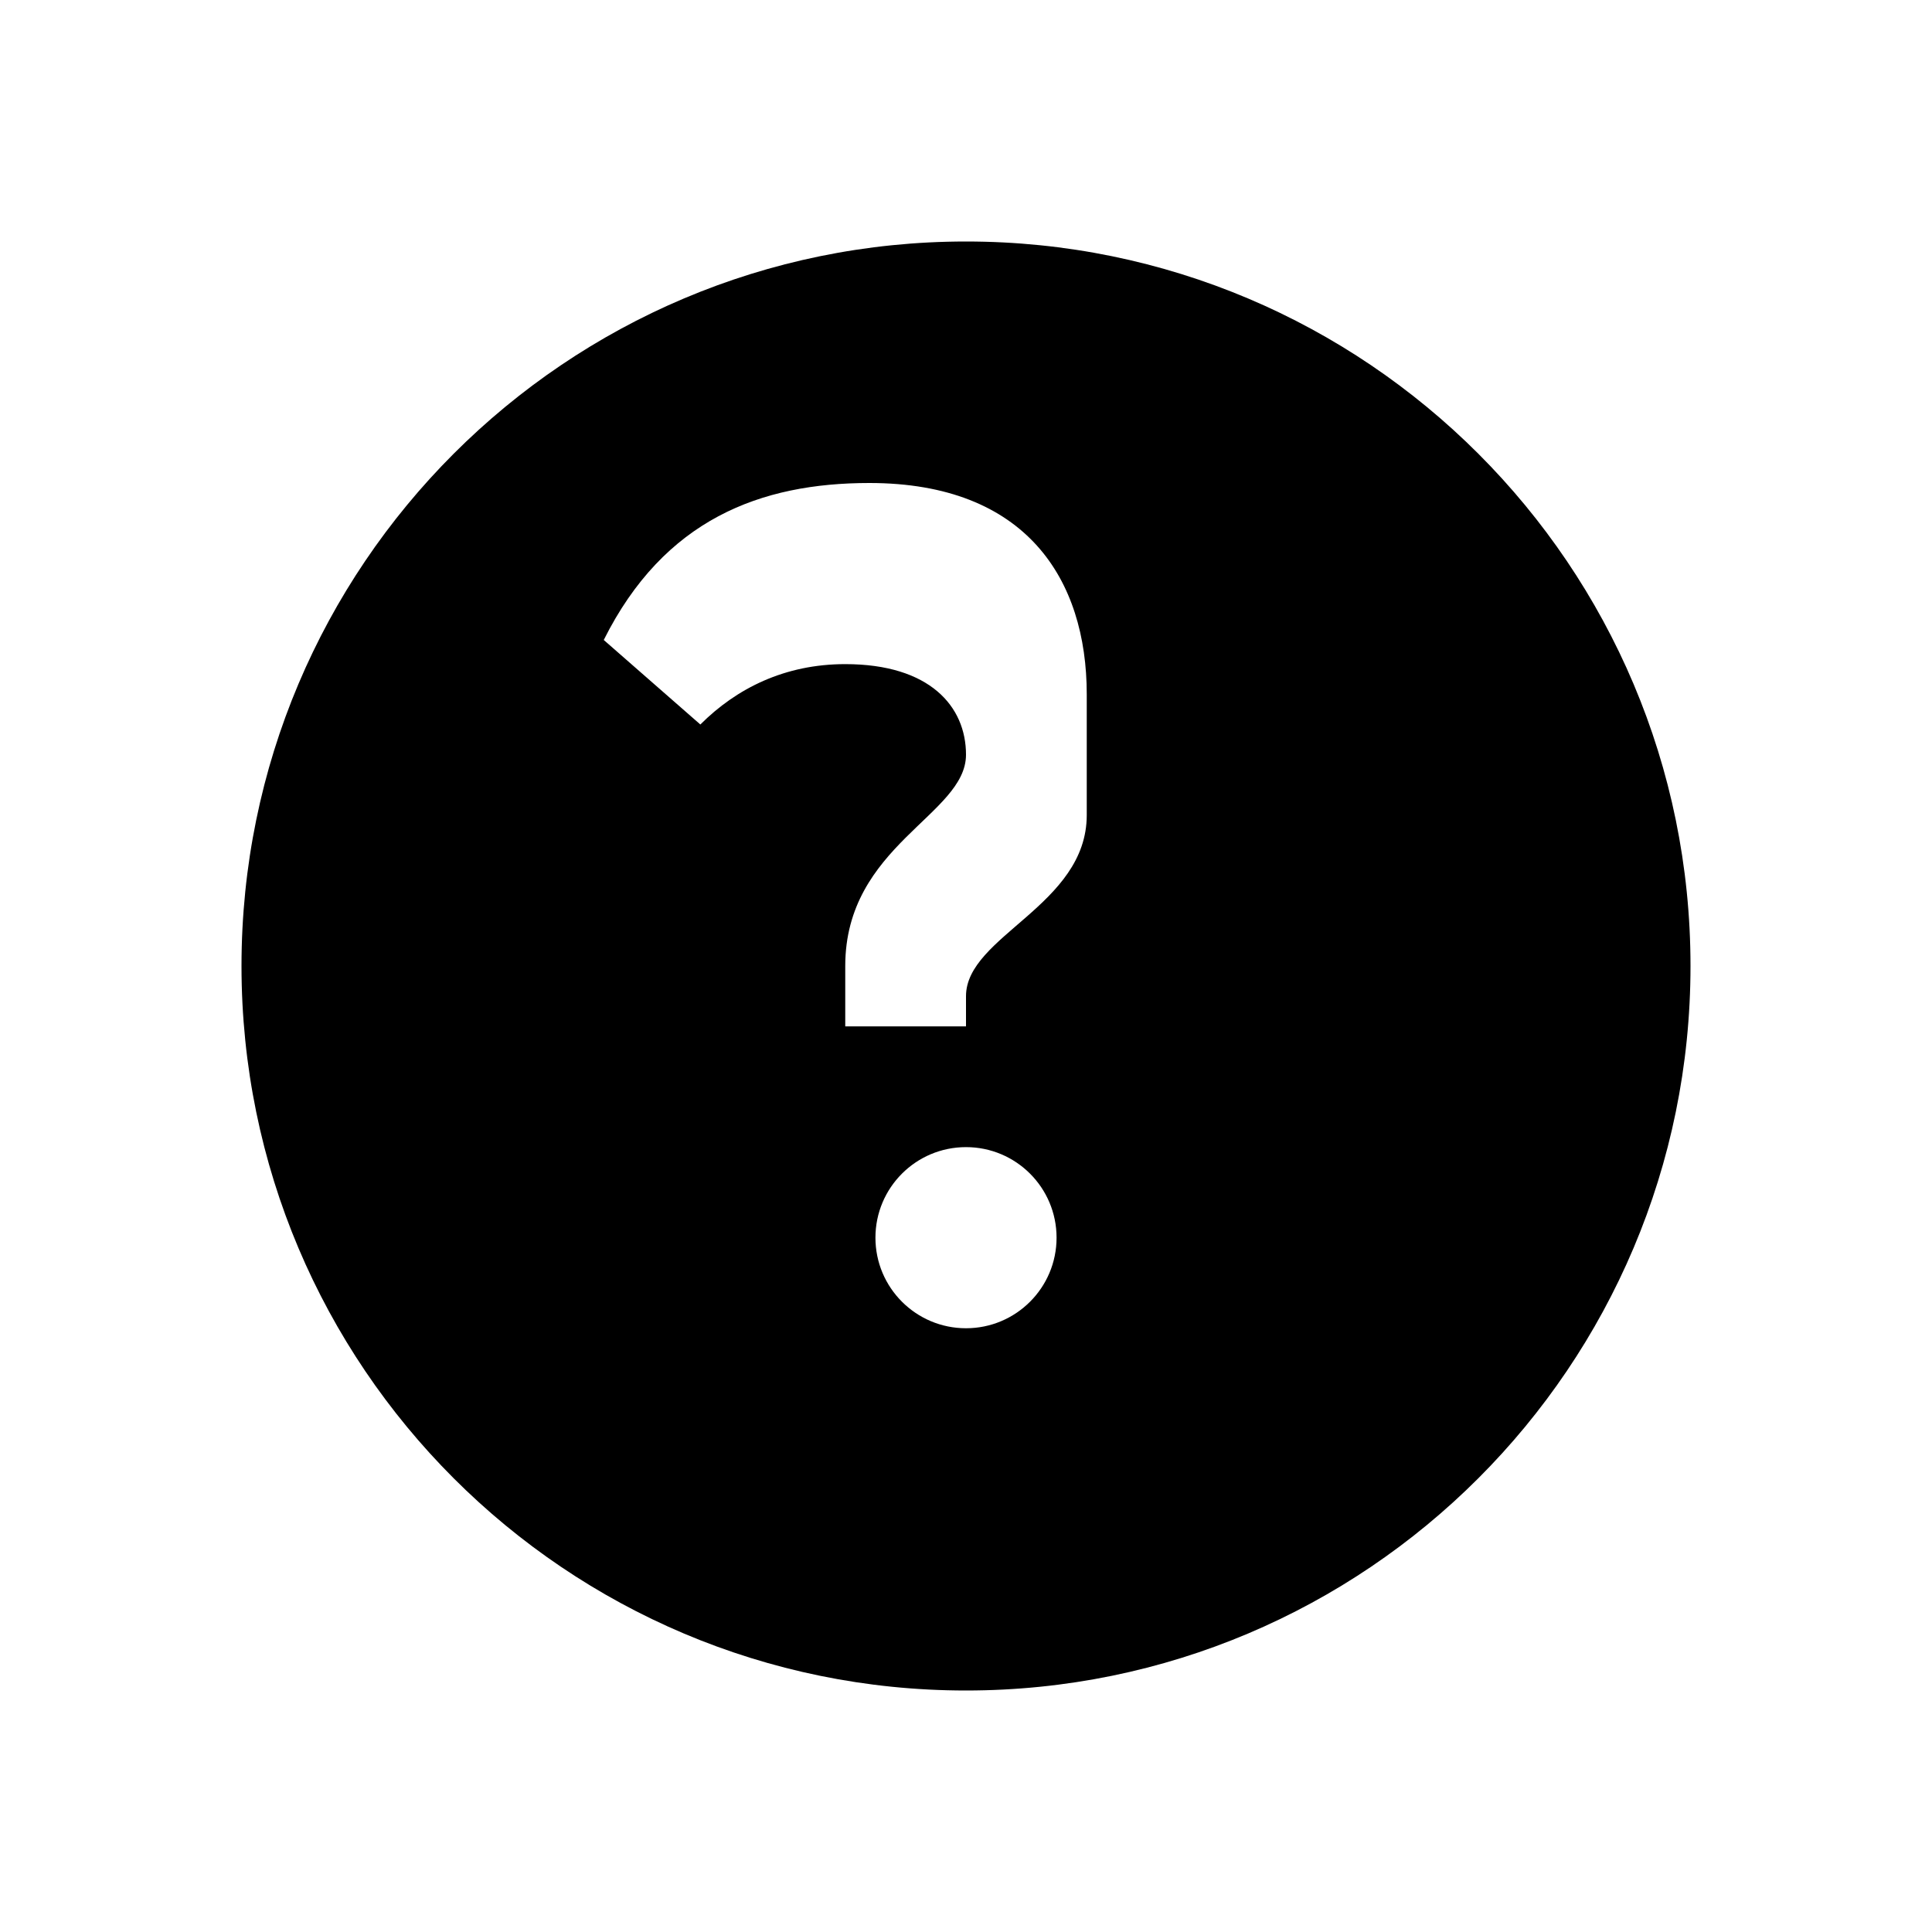
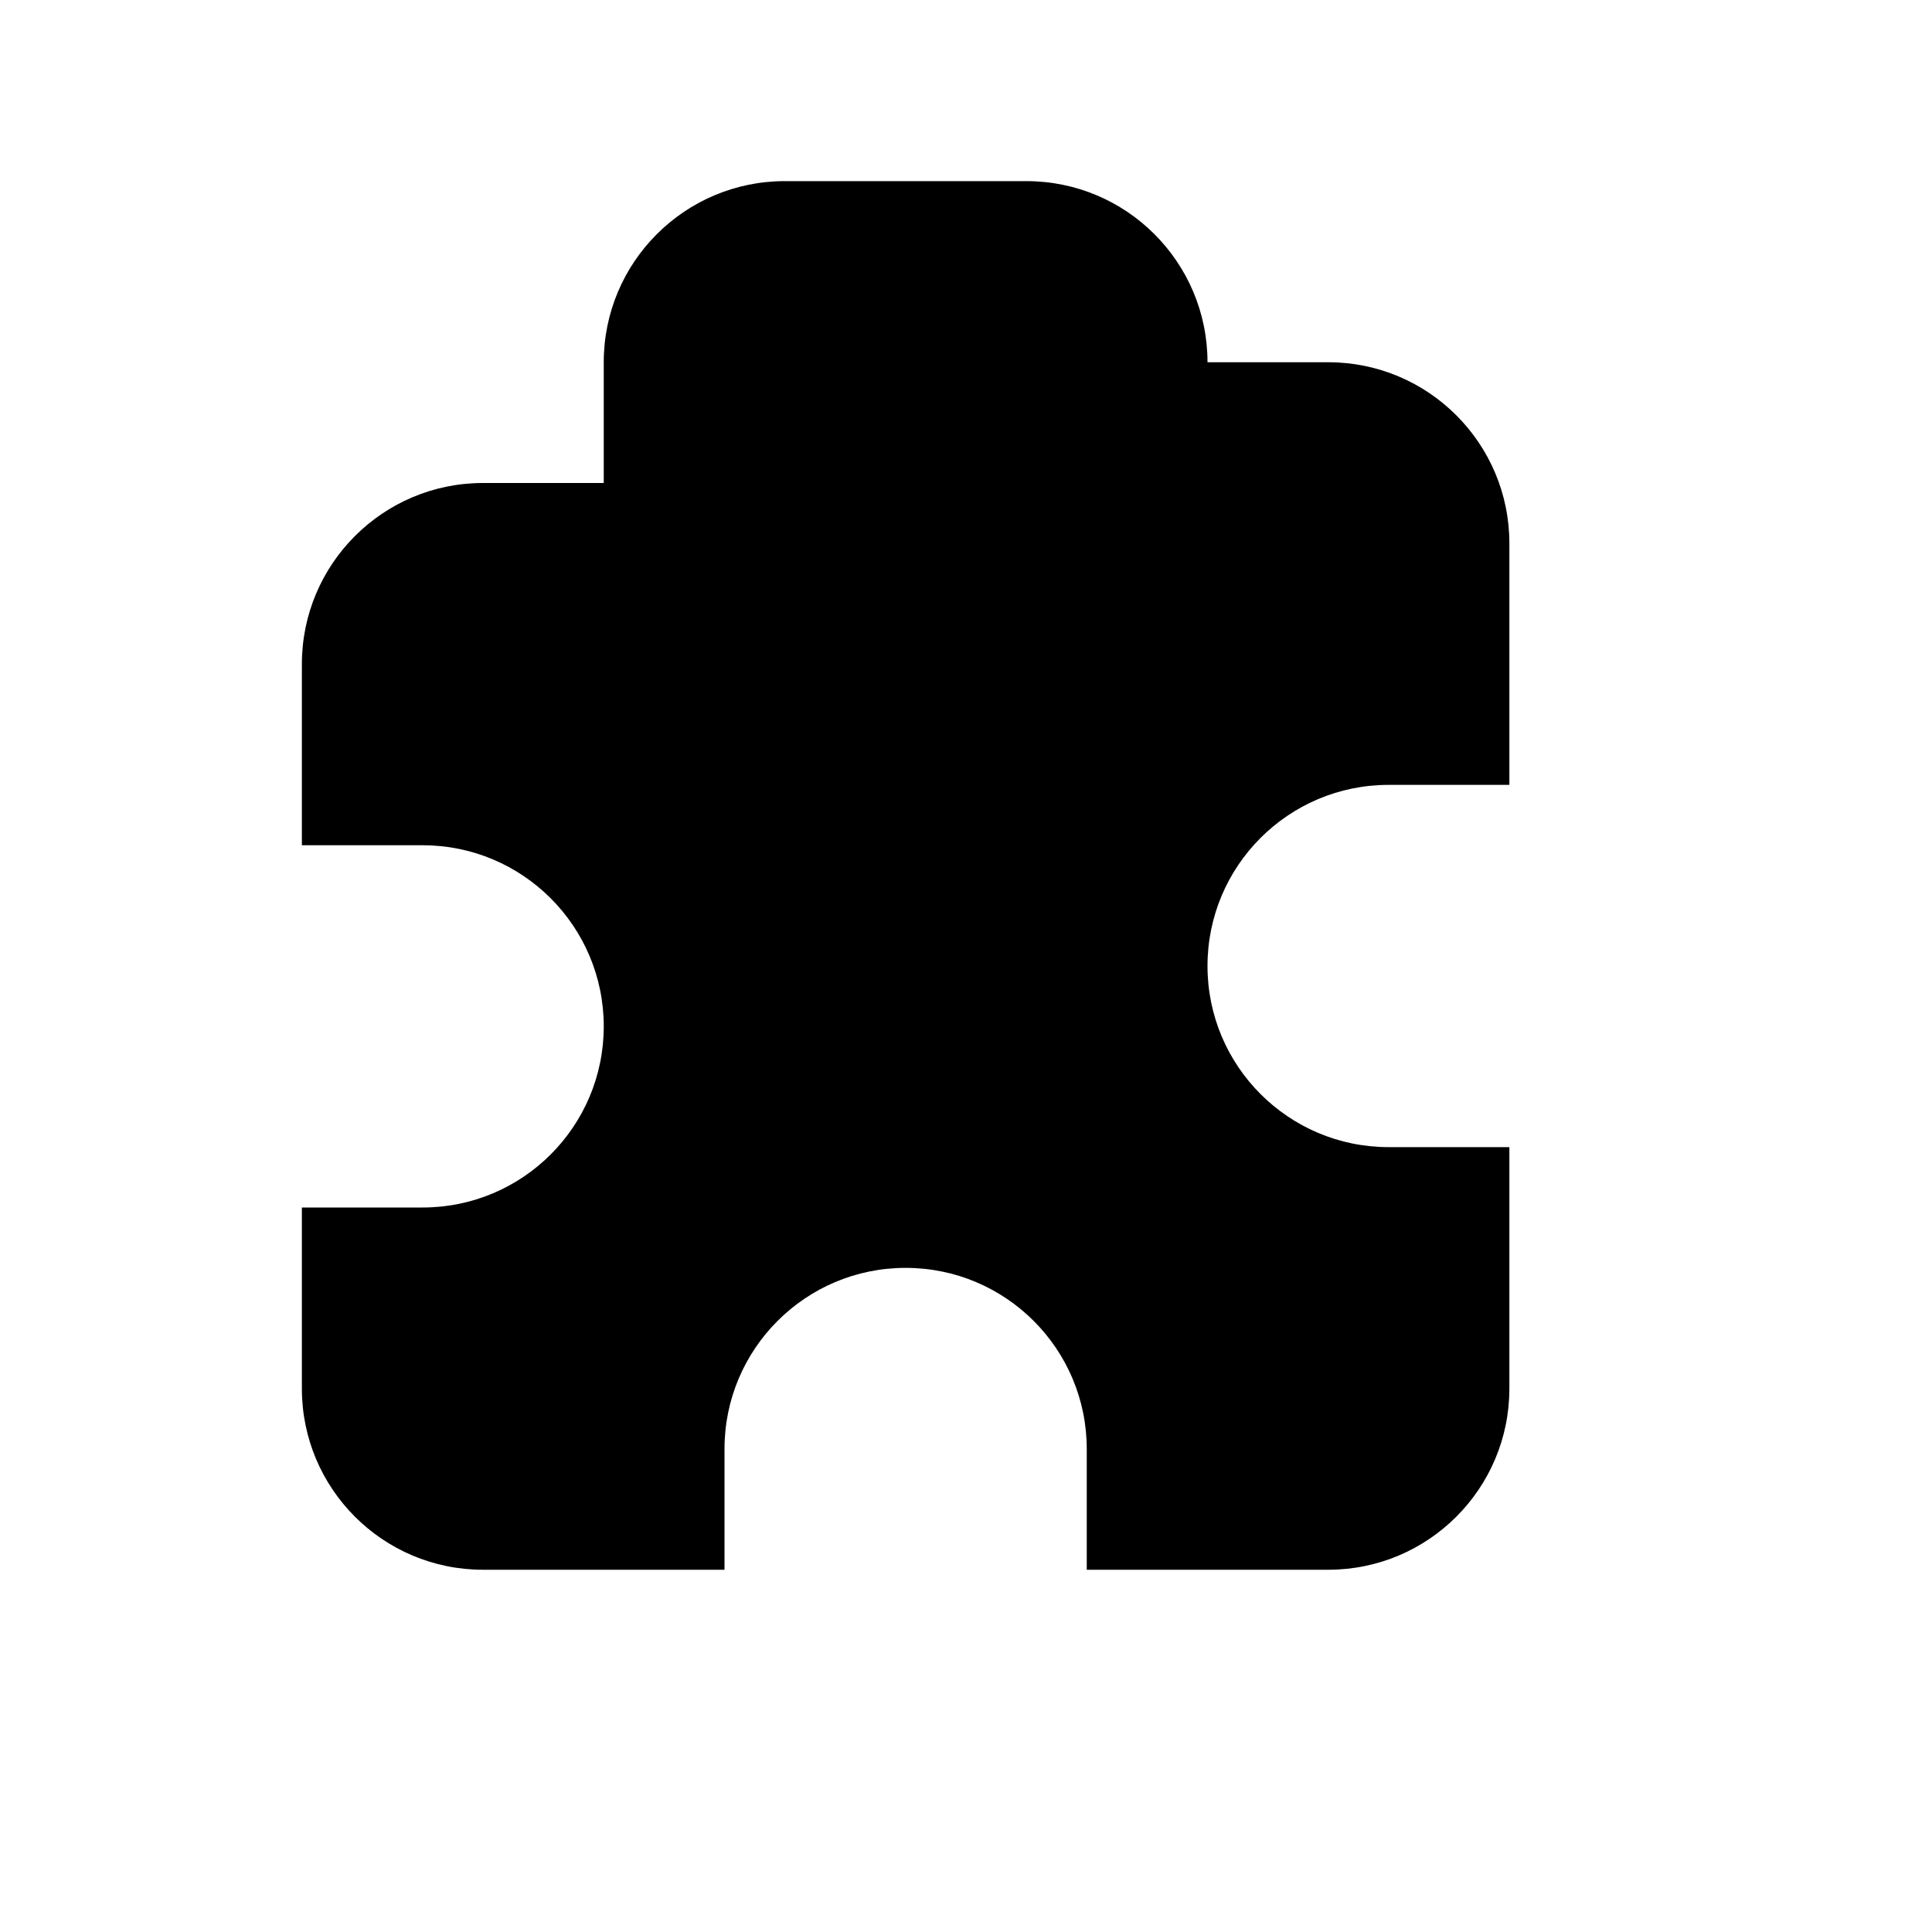
- <svg xmlns="http://www.w3.org/2000/svg" viewBox="0 0 32 32" fill="currentColor">
-   <path d="M16 4a12 12 0 1 0 0 24 12 12 0 0 0 0-24zm0 18a1.5 1.5 0 1 1 0-3 1.5 1.5 0 0 1 0 3zm2-8.5c0 1.5-2 2-2 3v.5h-2v-1c0-2 2-2.5 2-3.5 0-.8-.6-1.5-2-1.5-1 0-1.8.4-2.4 1l-1.6-1.4C11 8.6 12.6 8 14.4 8c2.6 0 3.6 1.6 3.6 3.5z" />
+ <svg xmlns="http://www.w3.org/2000/svg" viewBox="0 0 32 32">
+   <path fill="currentColor" d="M13 3a3 3 0 0 0-3 3v2H8a3 3 0 0 0-3 3v3h2a3 3 0 1 1 0 6H5v3a3 3 0 0 0 3 3h4v-2a3 3 0 1 1 6 0v2h4a3 3 0 0 0 3-3v-4h-2a3 3 0 1 1 0-6h2v-4a3 3 0 0 0-3-3h-2V6a3 3 0 0 0-3-3z" />
</svg>
